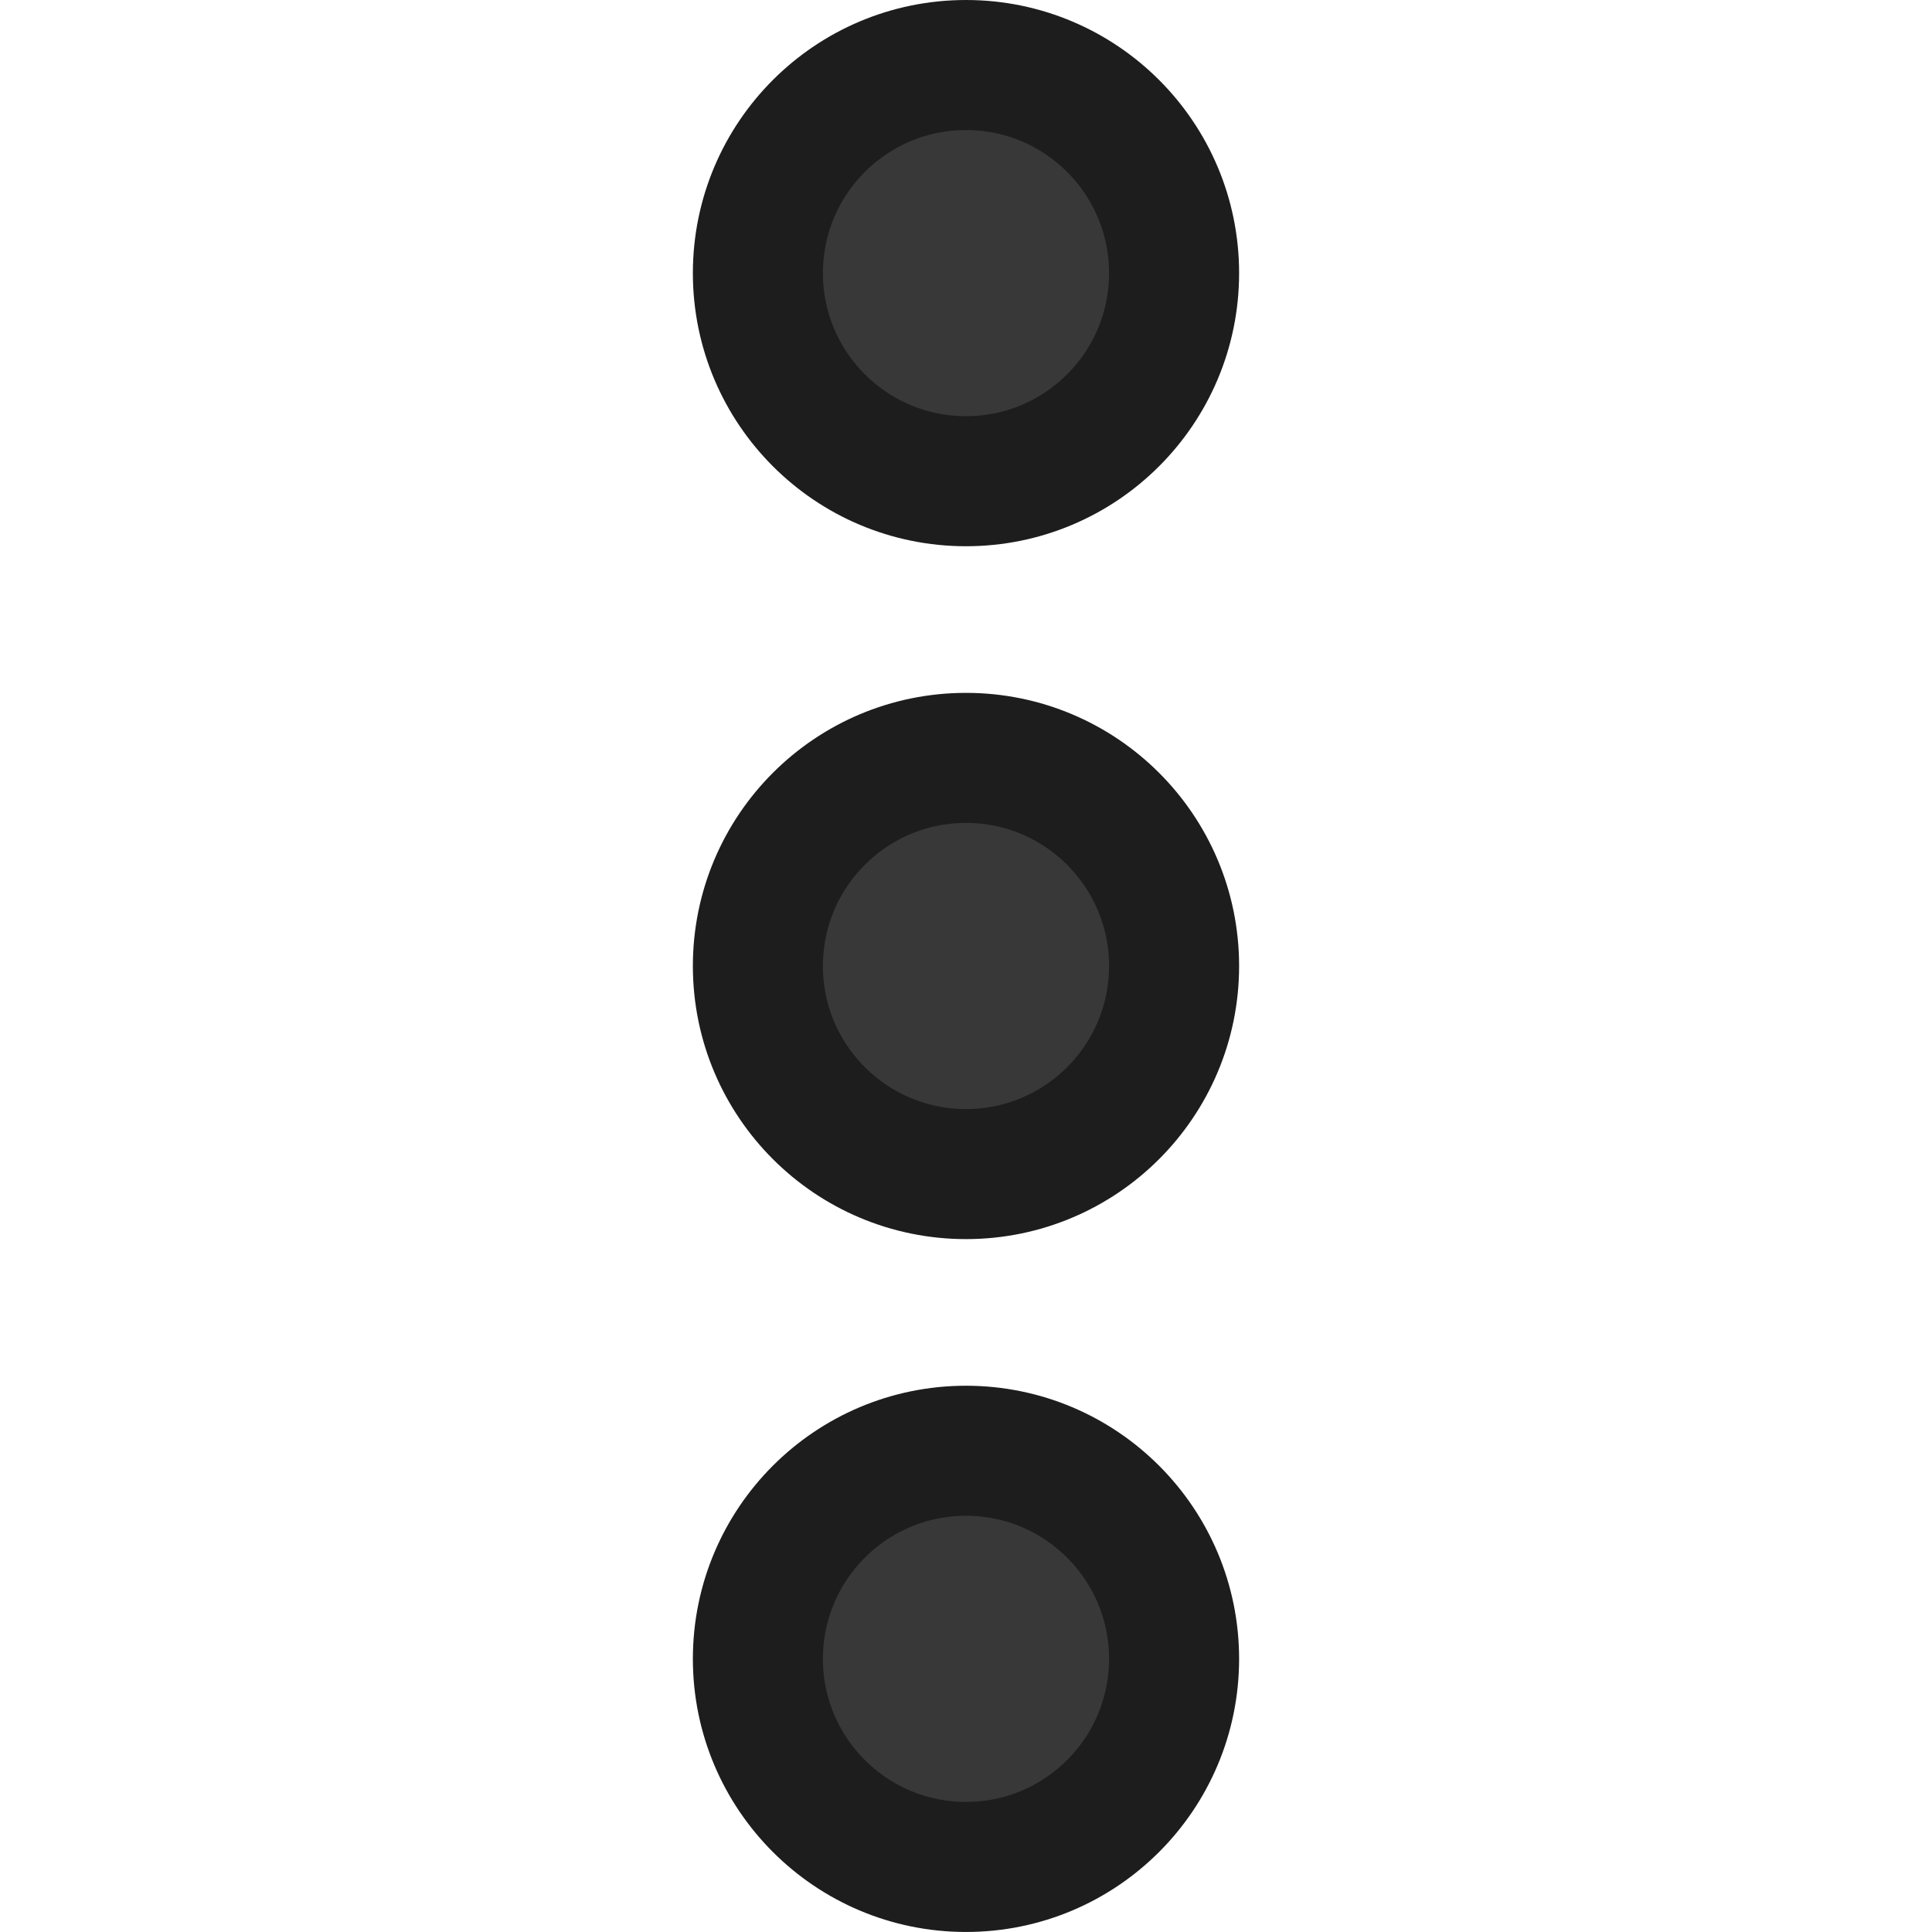
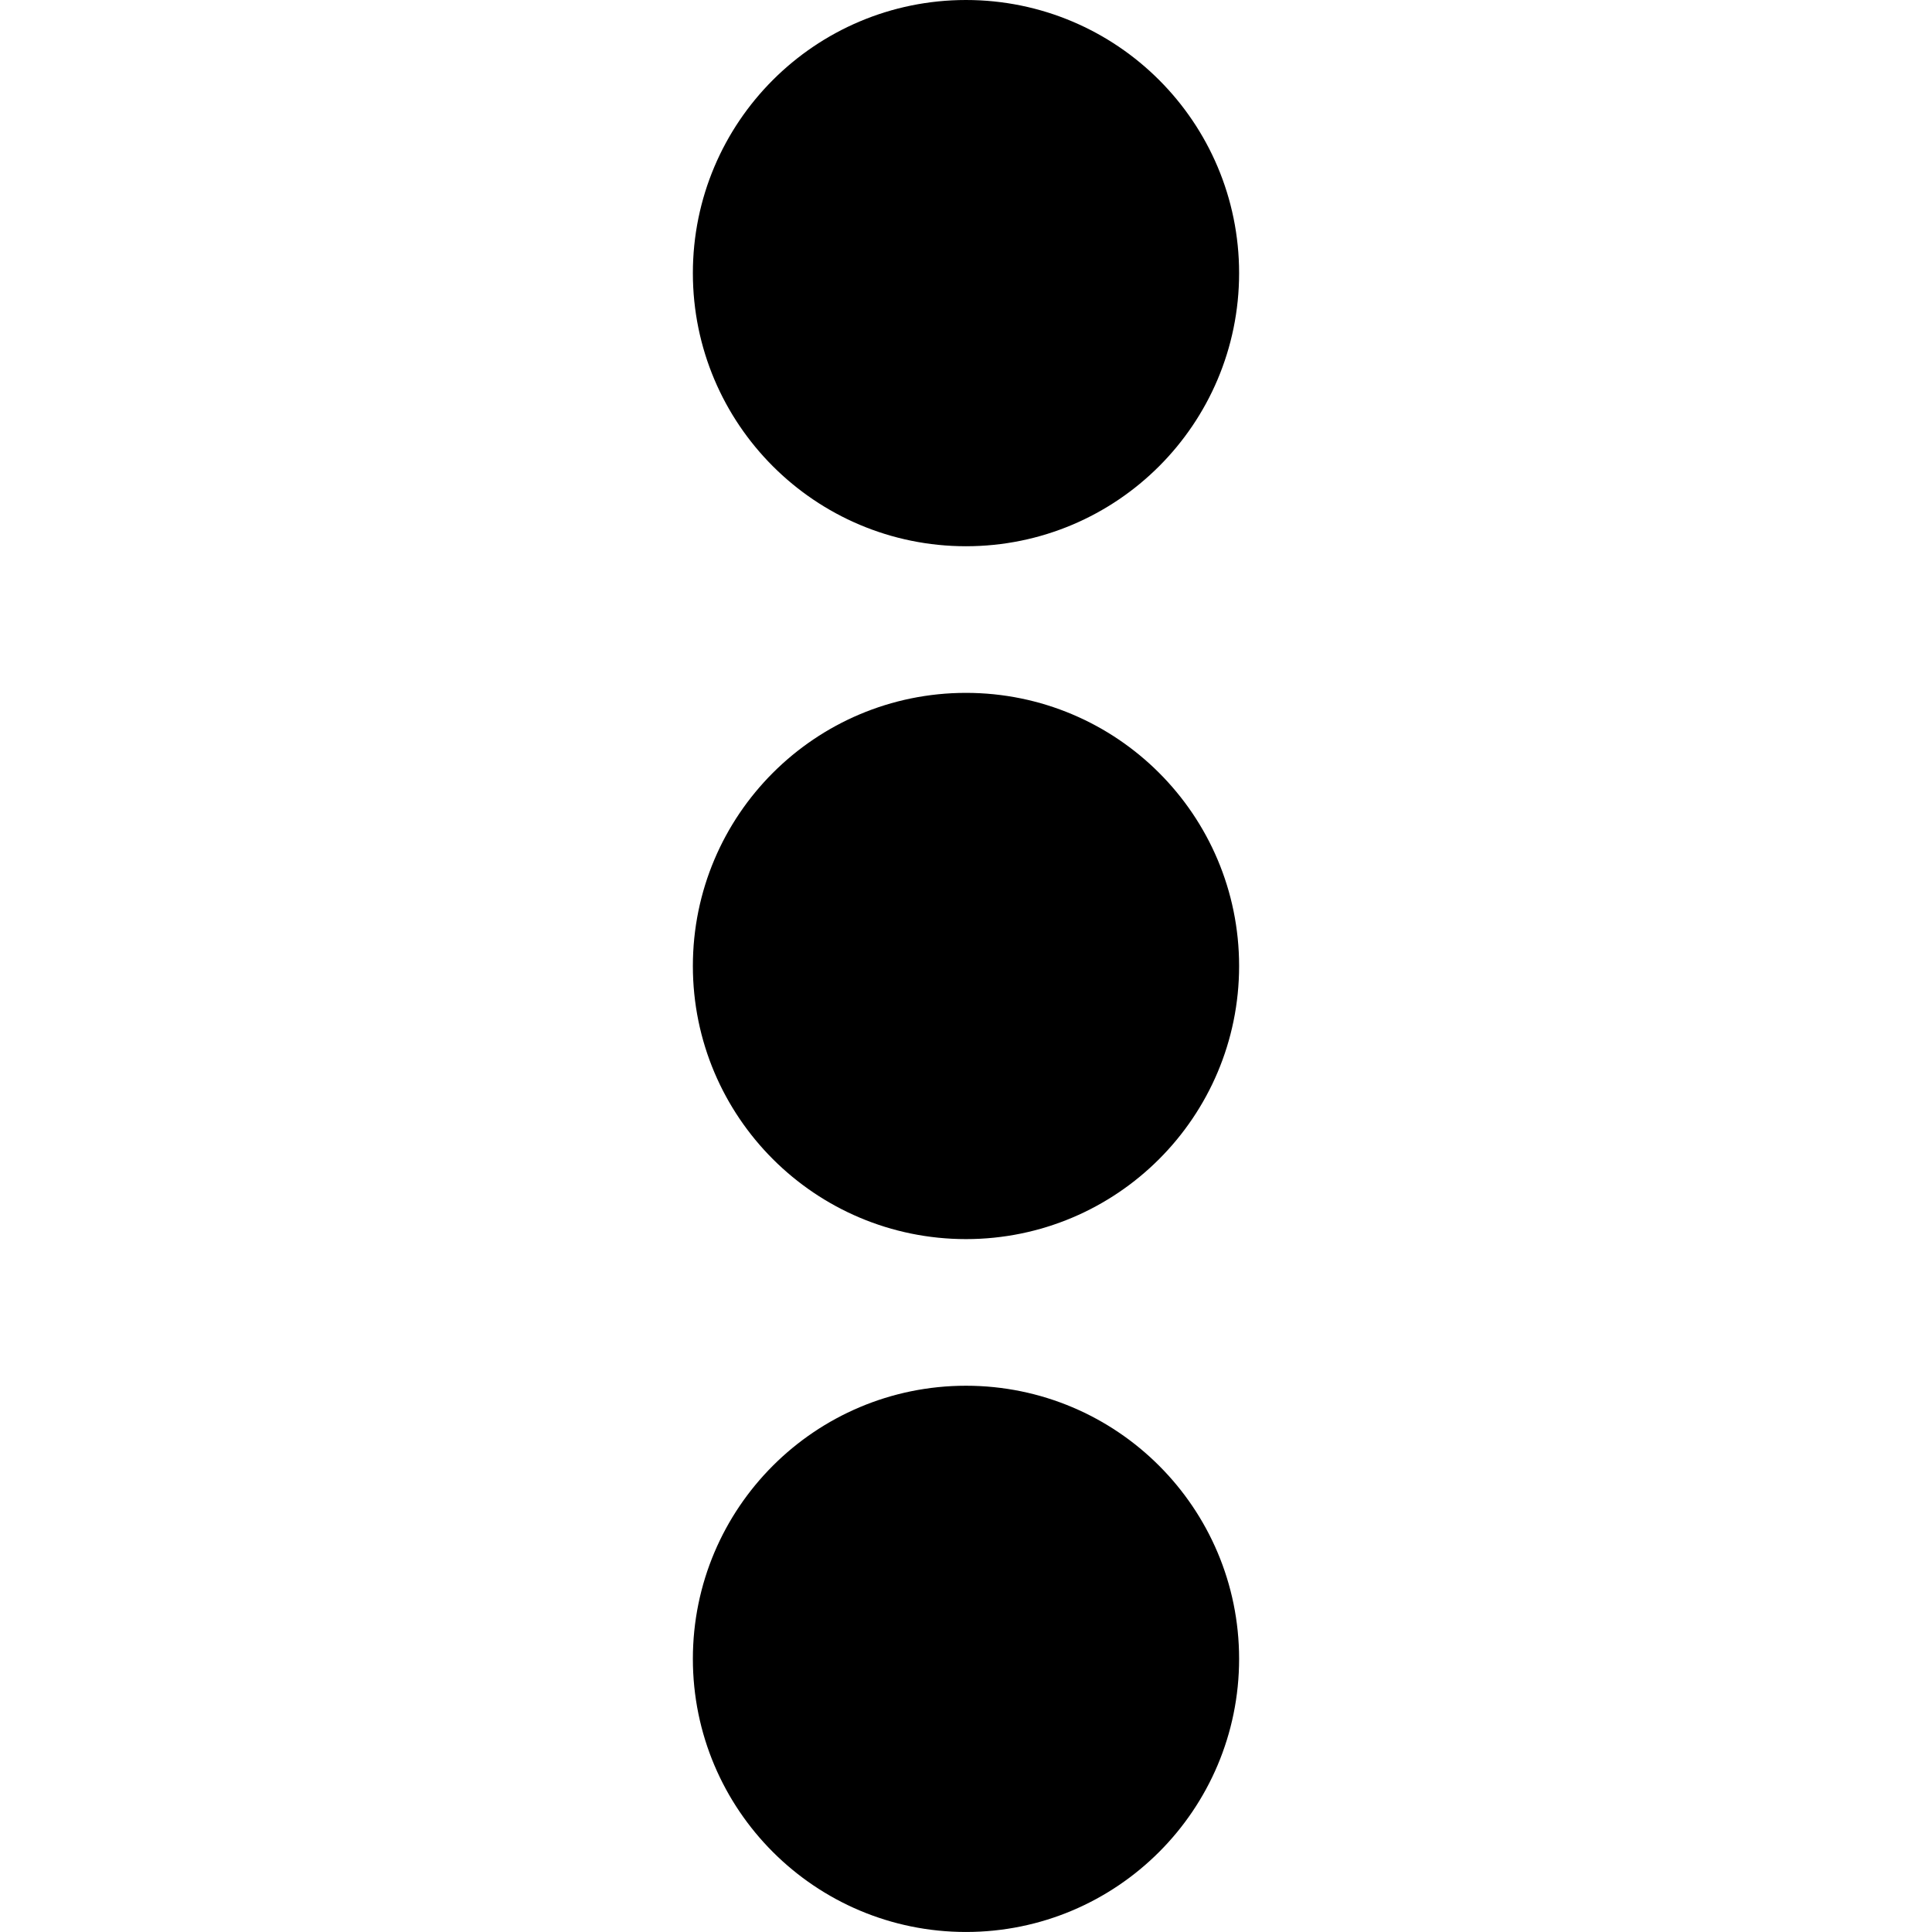
<svg xmlns="http://www.w3.org/2000/svg" version="1.1" id="Layer_1" x="0px" y="0px" width="74.275px" height="74.275px" viewBox="0 0 74.275 74.275" enable-background="new 0 0 74.275 74.275" xml:space="preserve">
-   <circle fill="#373837" stroke="#1D1D1D" stroke-width="5" stroke-miterlimit="10" cx="37.137" cy="10.5" r="8" />
-   <circle fill="#373837" stroke="#1D1D1D" stroke-width="5" stroke-miterlimit="10" cx="37.137" cy="37.137" r="8" />
-   <circle fill="#373837" stroke="#1D1D1D" stroke-width="5" stroke-miterlimit="10" cx="37.137" cy="63.774" r="8" />
+   <circle fill="currentColor" stroke="currentColor" stroke-width="5" stroke-miterlimit="10" cx="37.137" cy="10.5" r="8" />
+   <circle fill="currentColor" stroke="currentColor" stroke-width="5" stroke-miterlimit="10" cx="37.137" cy="37.137" r="8" />
+   <circle fill="currentColor" stroke="currentColor" stroke-width="5" stroke-miterlimit="10" cx="37.137" cy="63.774" r="8" />
</svg>
